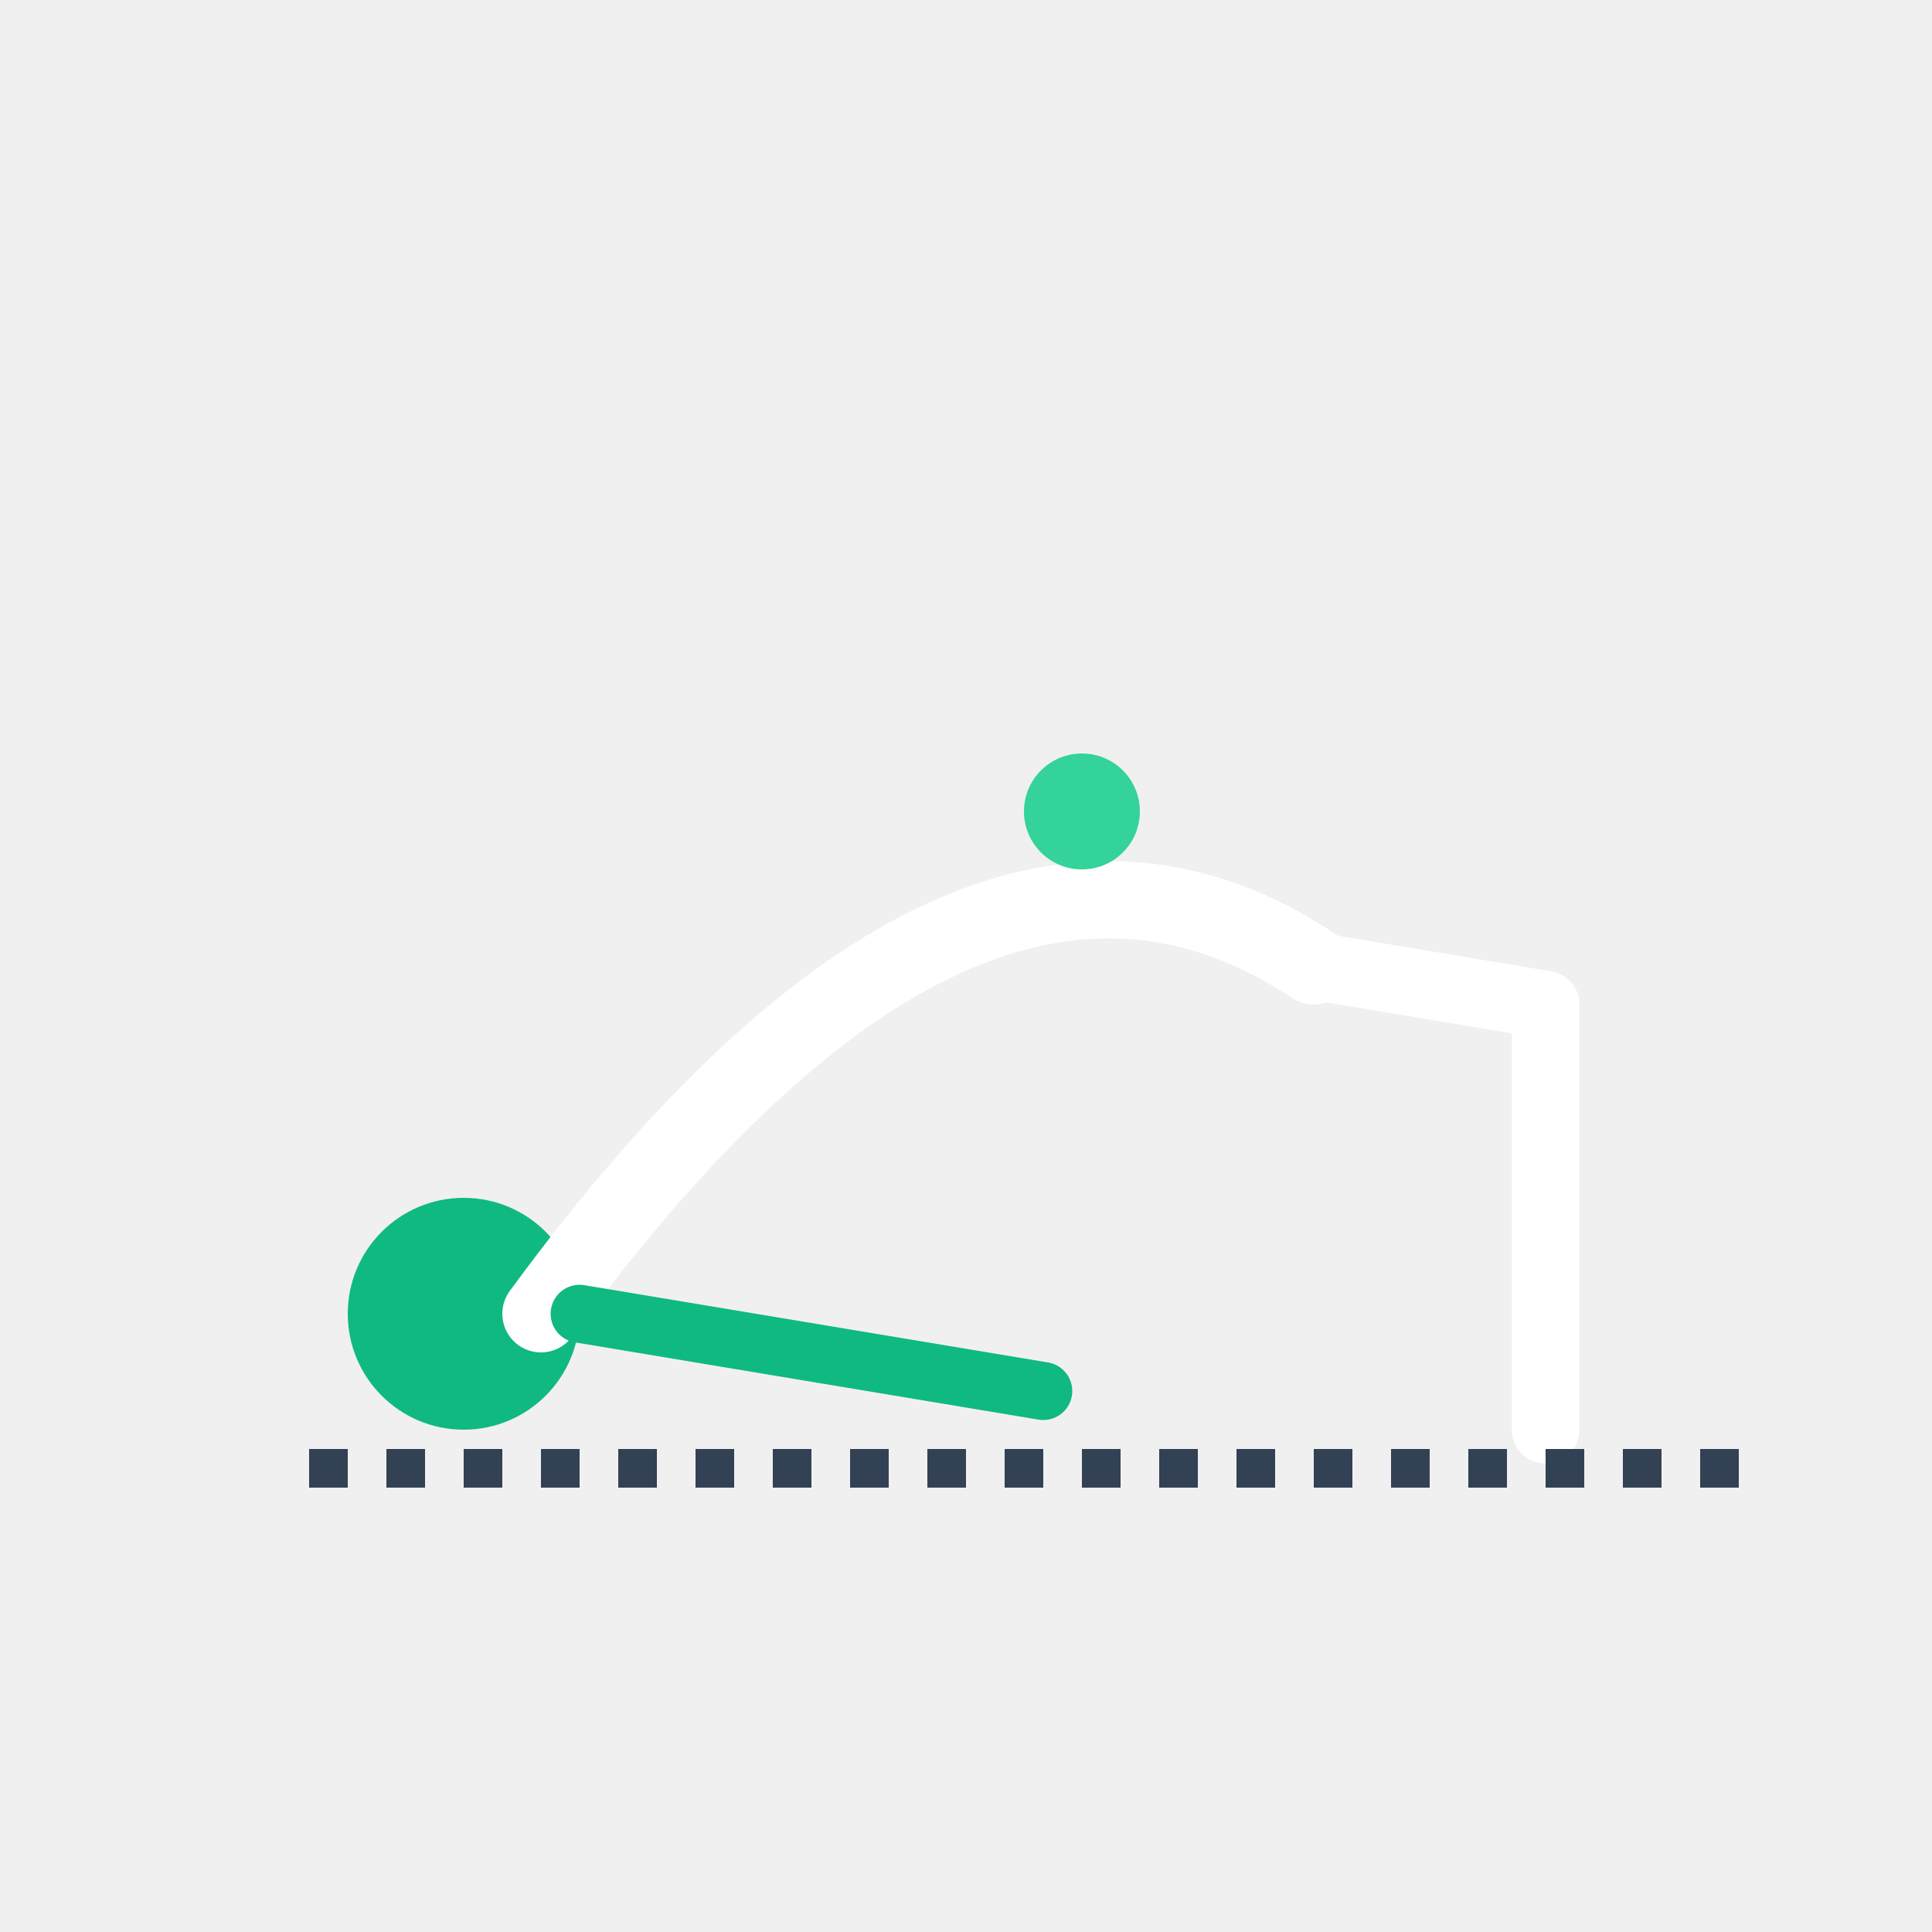
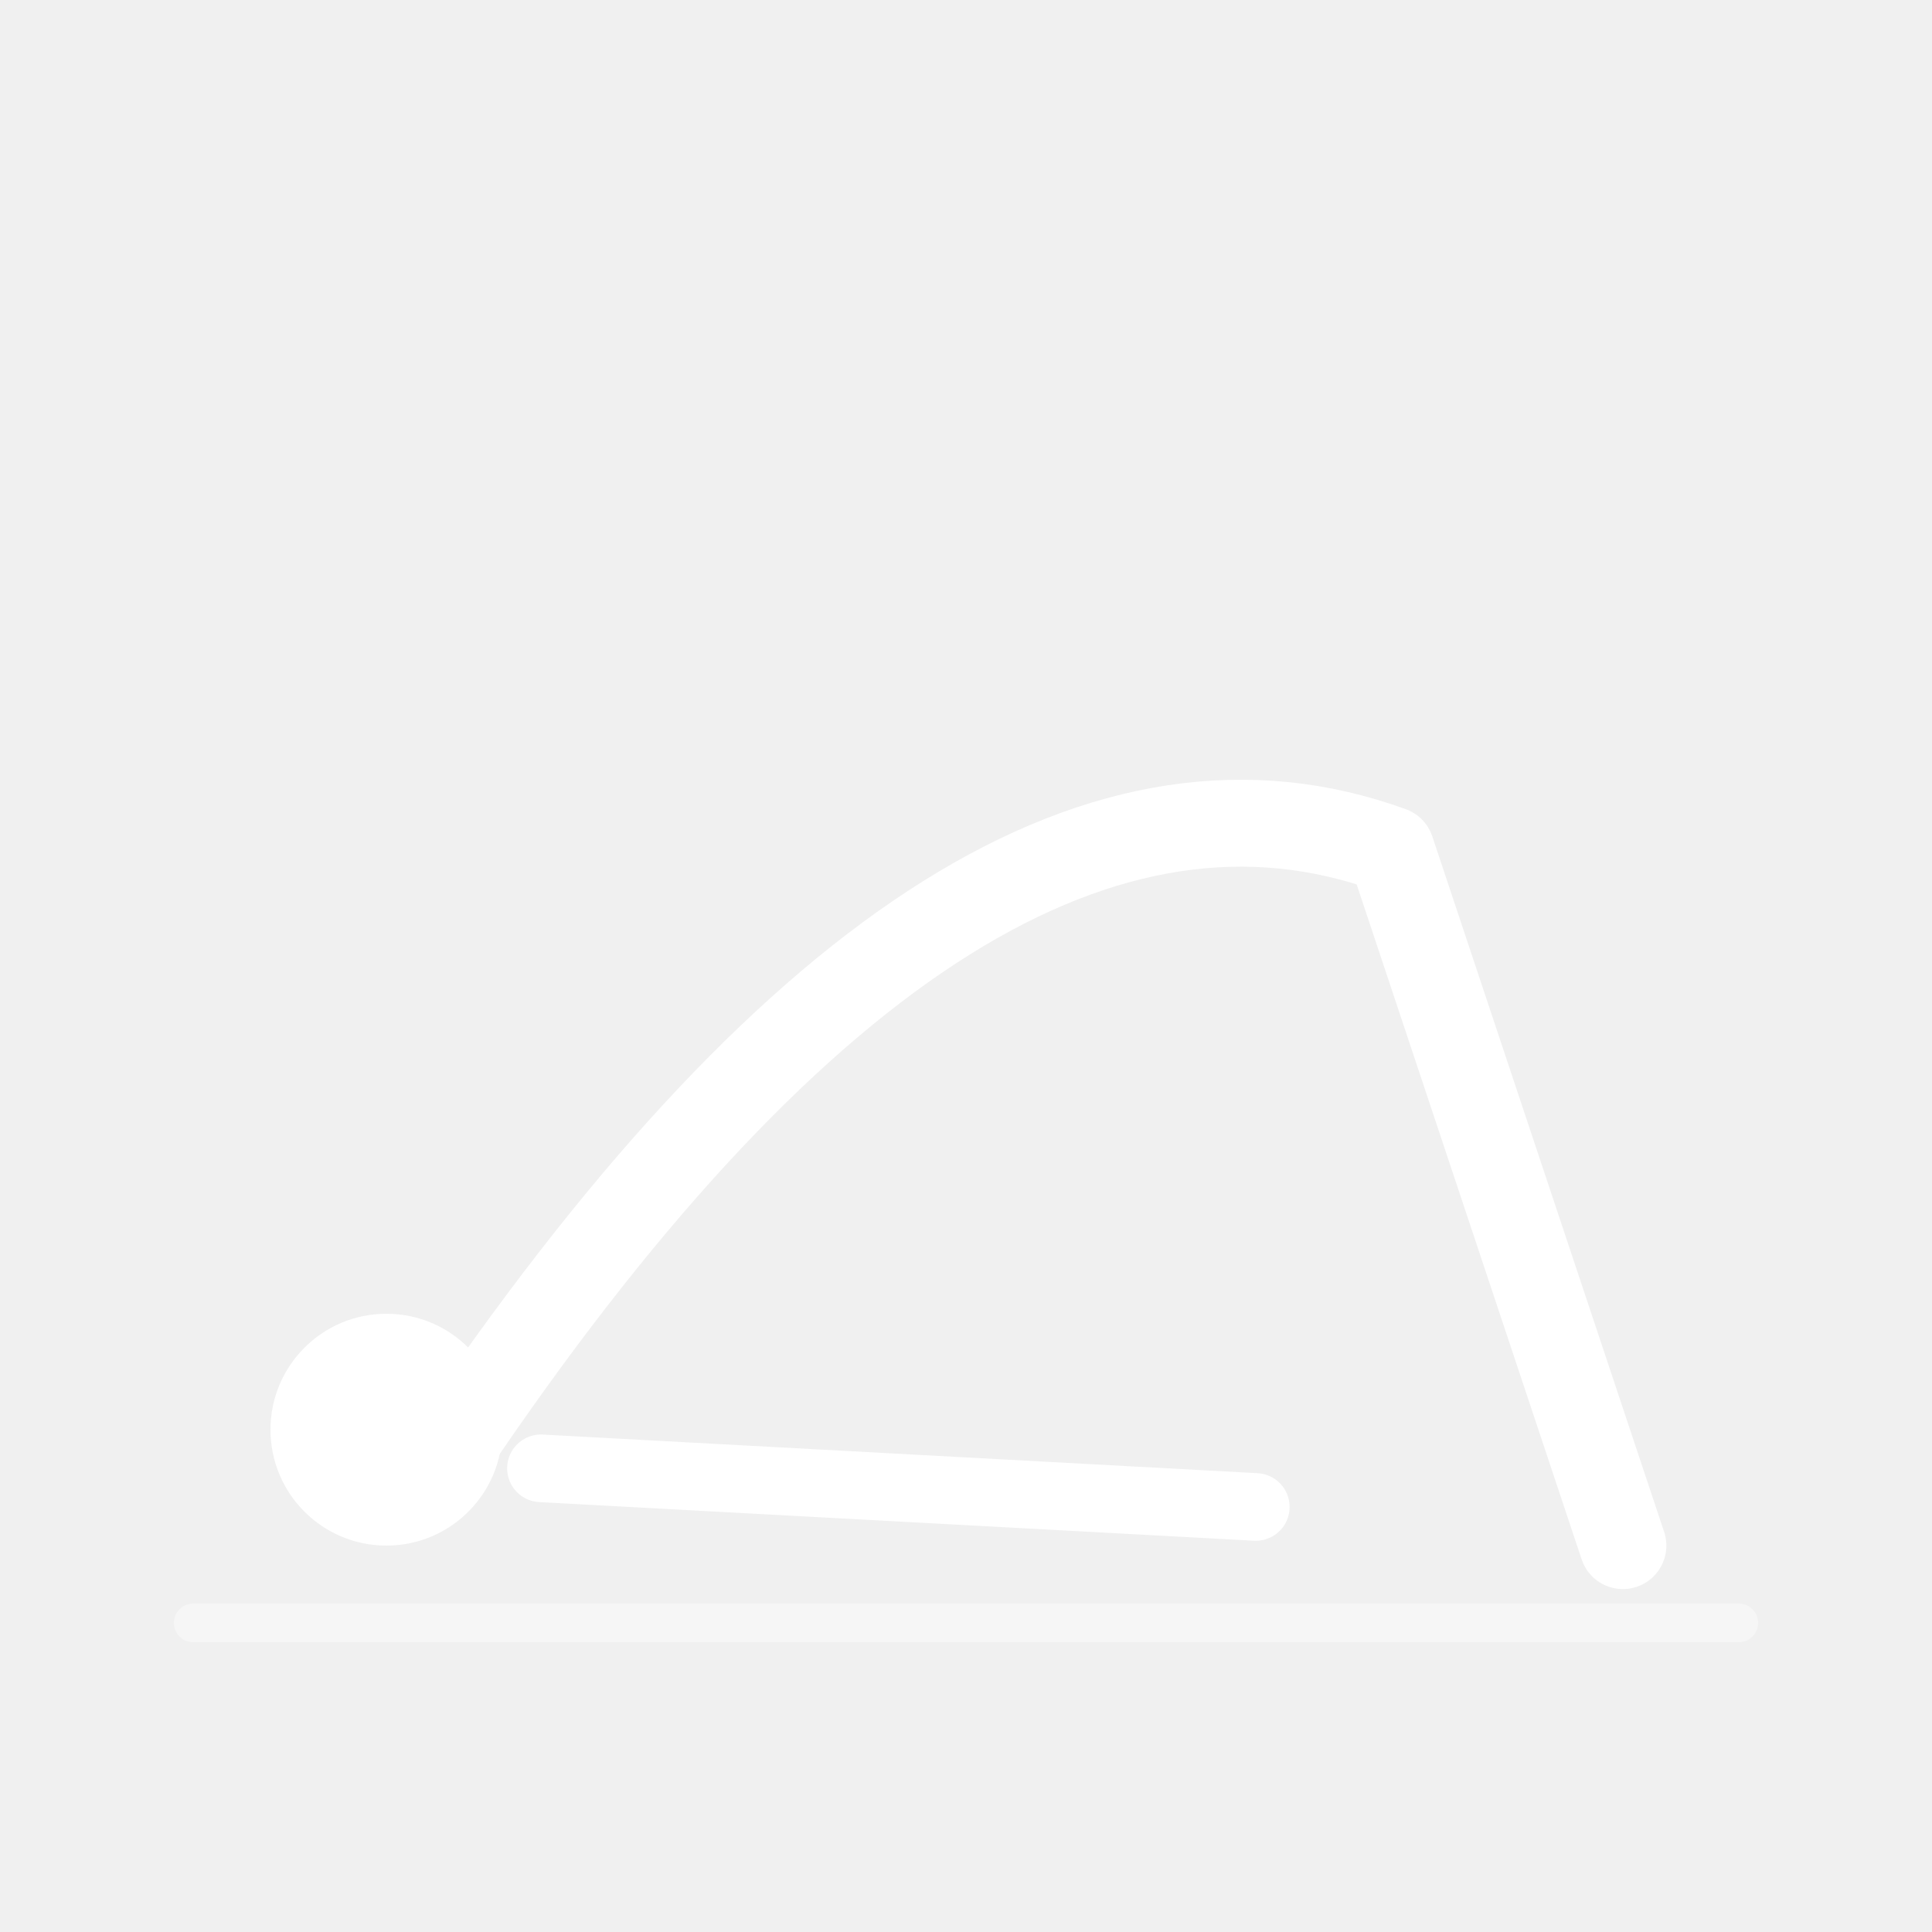
<svg xmlns="http://www.w3.org/2000/svg" viewBox="0 0 100 100" width="100" height="100">
-   <circle cx="24" cy="68" r="6" fill="#10B981" />
-   <path d="M 28 68 Q 50 38 68 50" fill="none" stroke="#FFFFFF" stroke-width="4" stroke-linecap="round" />
-   <line x1="68" y1="50" x2="80" y2="52" stroke="#FFFFFF" stroke-width="3.5" stroke-linecap="round" />
-   <line x1="80" y1="52" x2="80" y2="74" stroke="#FFFFFF" stroke-width="3.5" stroke-linecap="round" />
-   <line x1="30" y1="68" x2="54" y2="72" stroke="#10B981" stroke-width="3" stroke-linecap="round" />
-   <circle cx="56" cy="42" r="3" fill="#34D399" />
-   <line x1="16" y1="76" x2="92" y2="76" stroke="#334155" stroke-width="2" stroke-dasharray="2 2" />
+   <circle cx="20" cy="74" r="6" fill="#FFFFFF" />
+   <path d="M 24 74 Q 50 36 72 44 L 84 80" fill="none" stroke="#FFFFFF" stroke-width="4.5" stroke-linecap="round" stroke-linejoin="round" />
+   <line x1="28" y1="76" x2="65" y2="78" stroke="#FFFFFF" stroke-width="3.5" stroke-linecap="round" />
+   <line x1="10" y1="84" x2="90" y2="84" stroke="rgba(255,255,255,0.4)" stroke-width="2" stroke-linecap="round" />
</svg>
